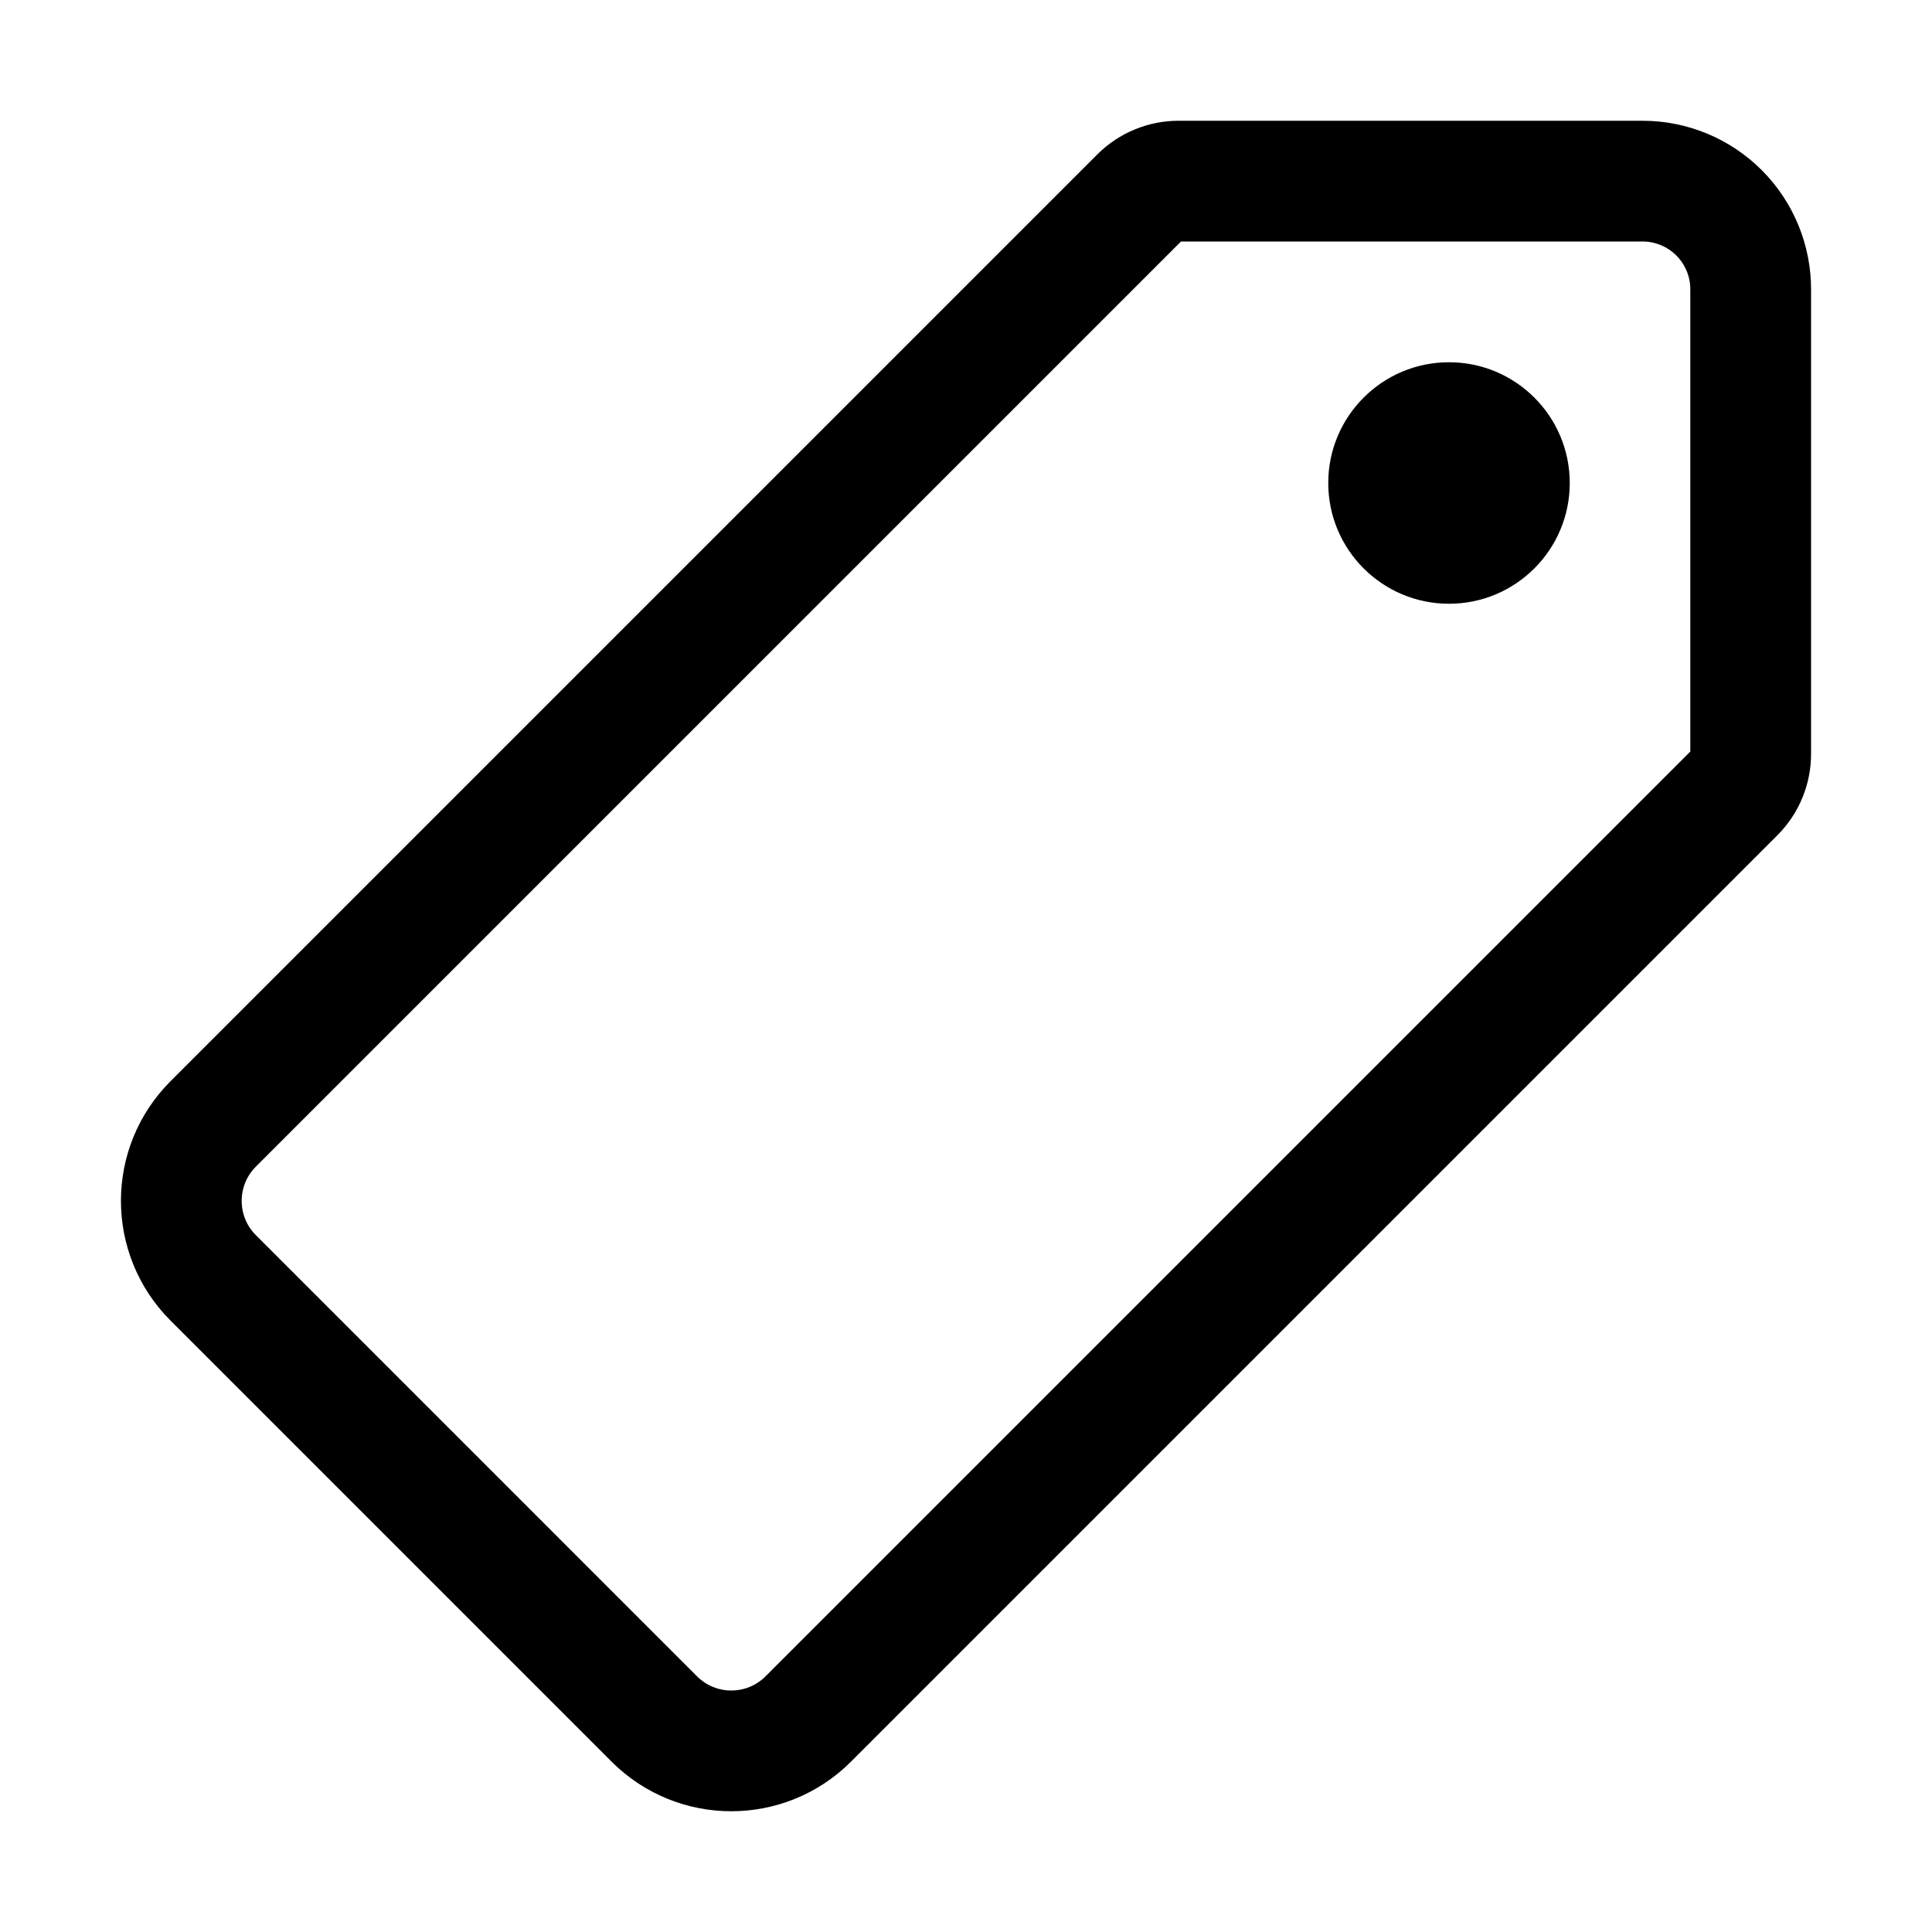
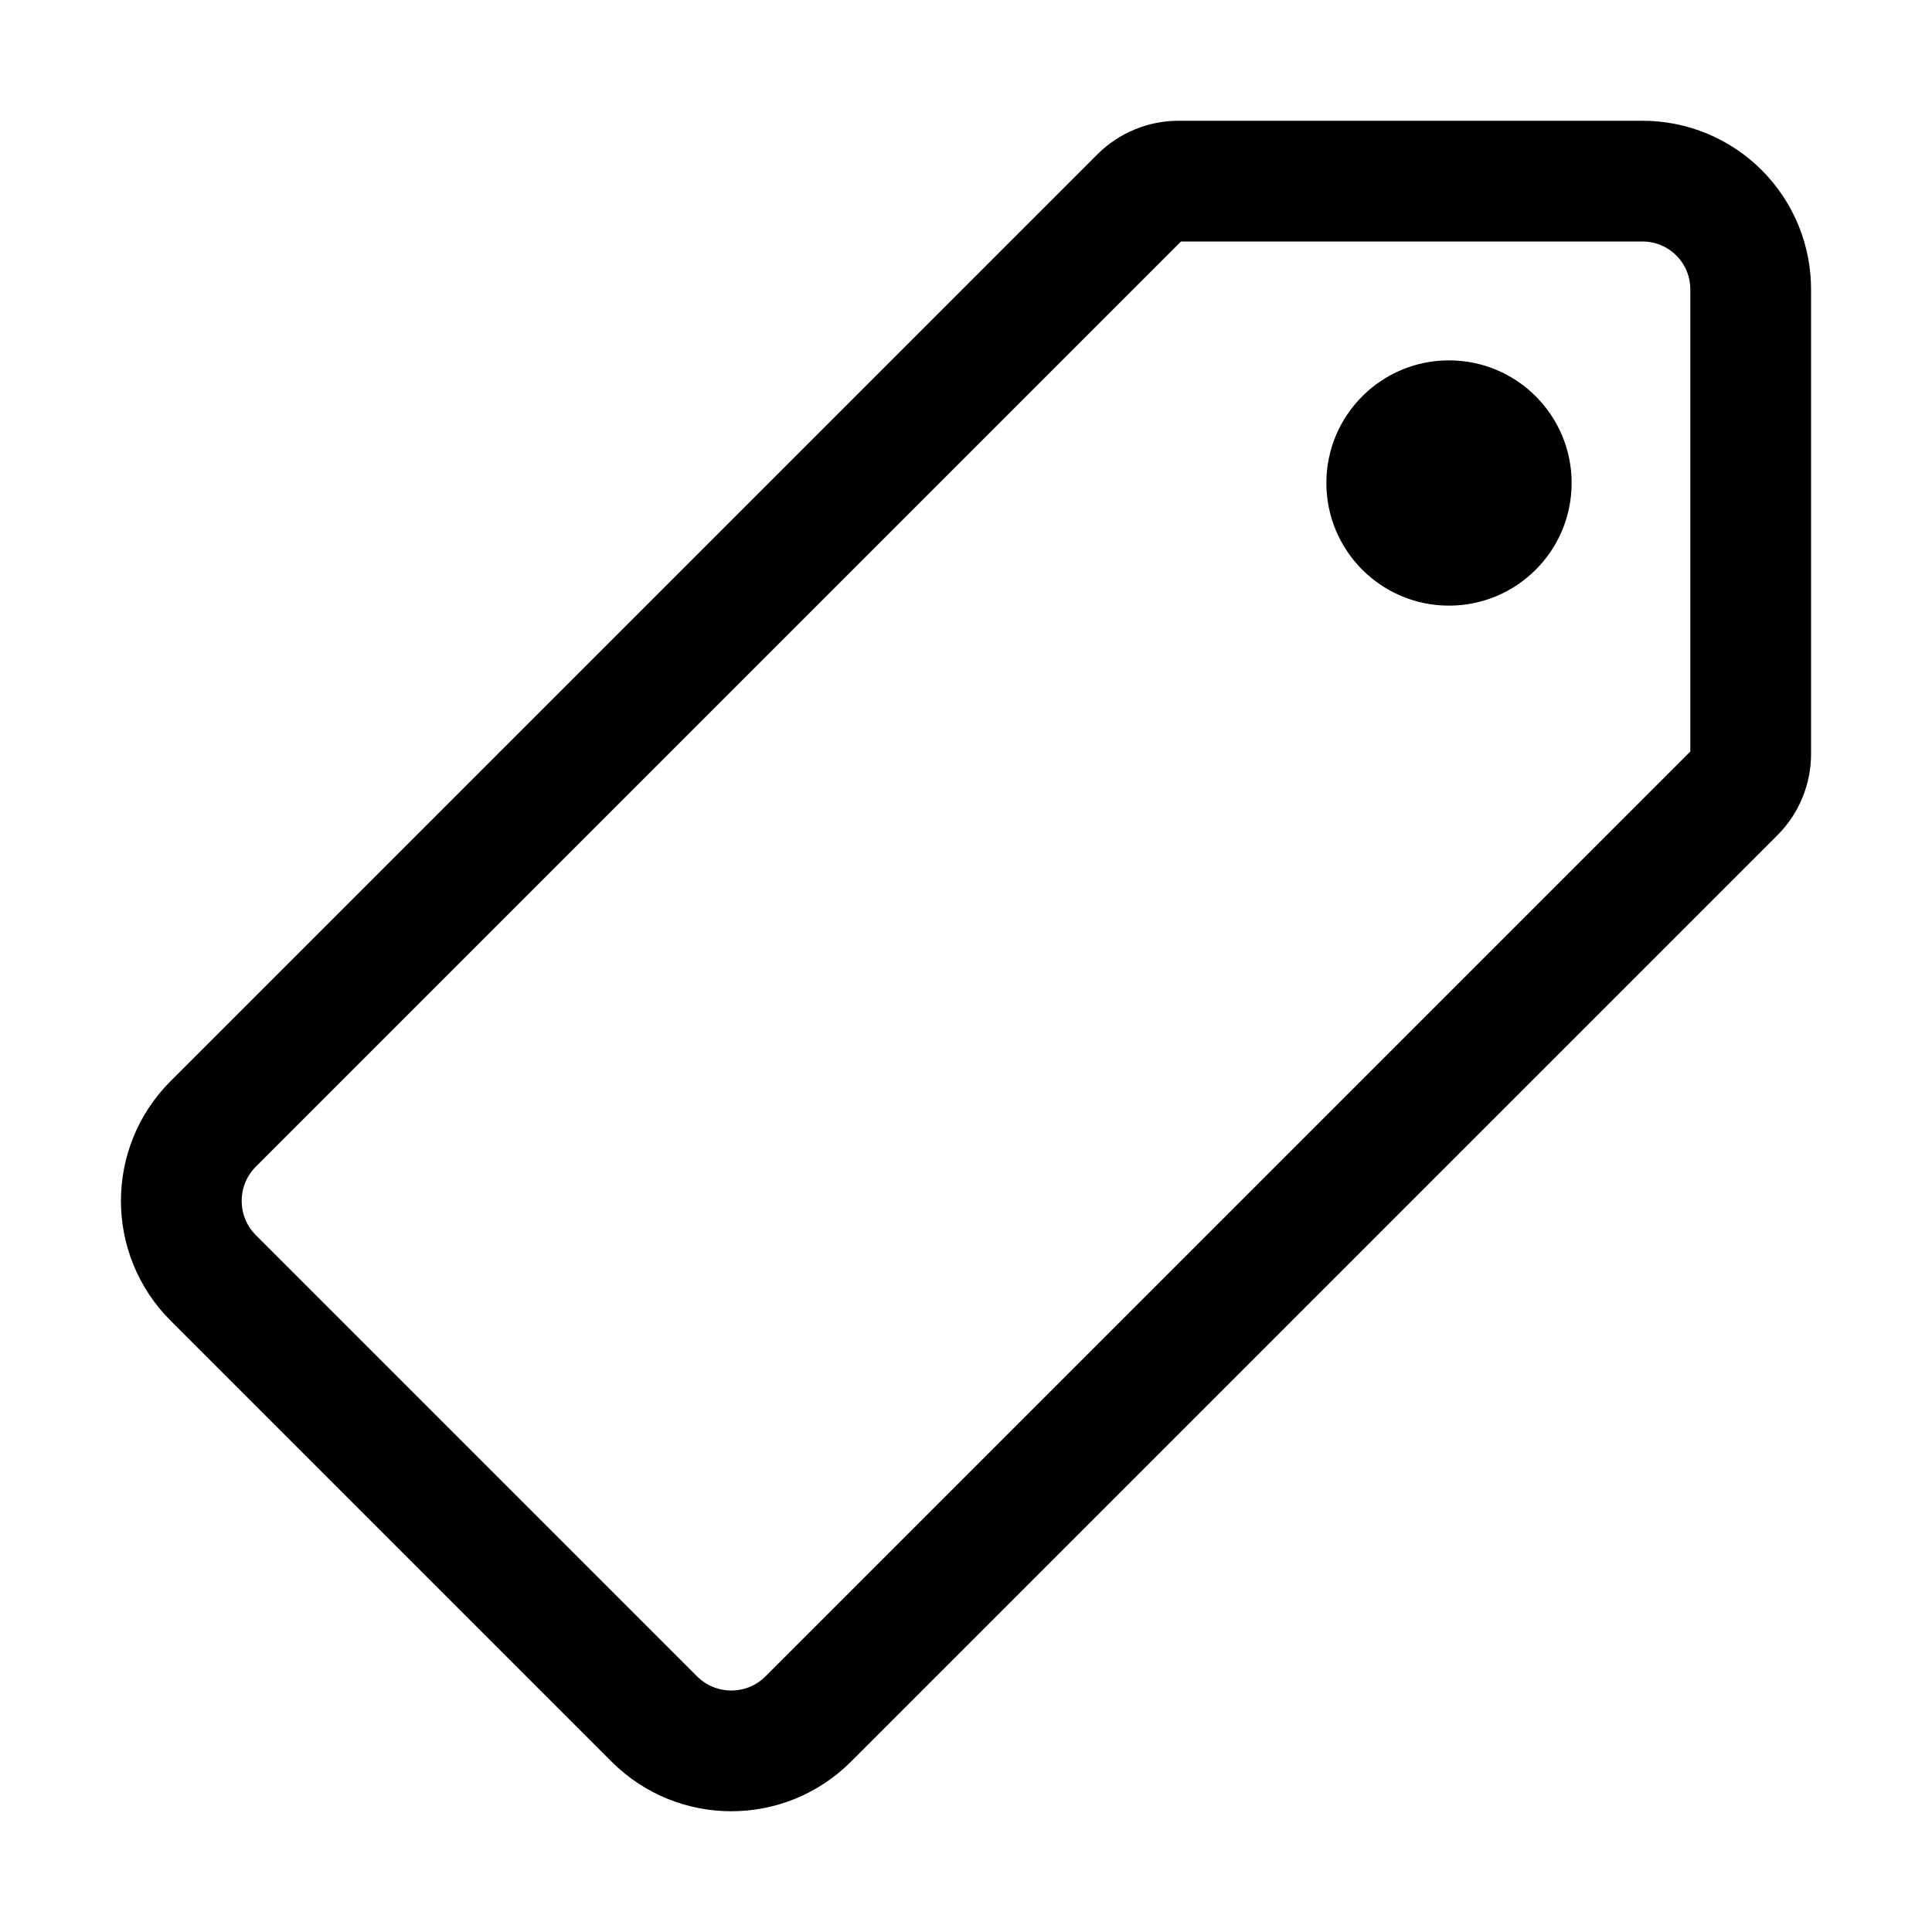
<svg xmlns="http://www.w3.org/2000/svg" width="512" height="512" viewBox="0 0 512 512">
  <path d="M435.25,48H312.35a14.46,14.46,0,0,0-10.2,4.2L56.45,297.9a28.85,28.85,0,0,0,0,40.7l117,117a28.85,28.85,0,0,0,40.7,0L459.75,210a14.46,14.46,0,0,0,4.2-10.2V76.8A28.66,28.66,0,0,0,435.25,48Z" style="fill:none;stroke:#000;stroke-linecap:round;stroke-linejoin:round;stroke-width:32px" />
-   <path d="M384,160a32,32,0,1,1,32-32A32,32,0,0,1,384,160Z" />
+   <path d="M384,160a32,32,0,1,1,32-32A32,32,0,0,1,384,160Z" style="stroke:#000;stroke-linecap:round;stroke-linejoin:round" />
</svg>
